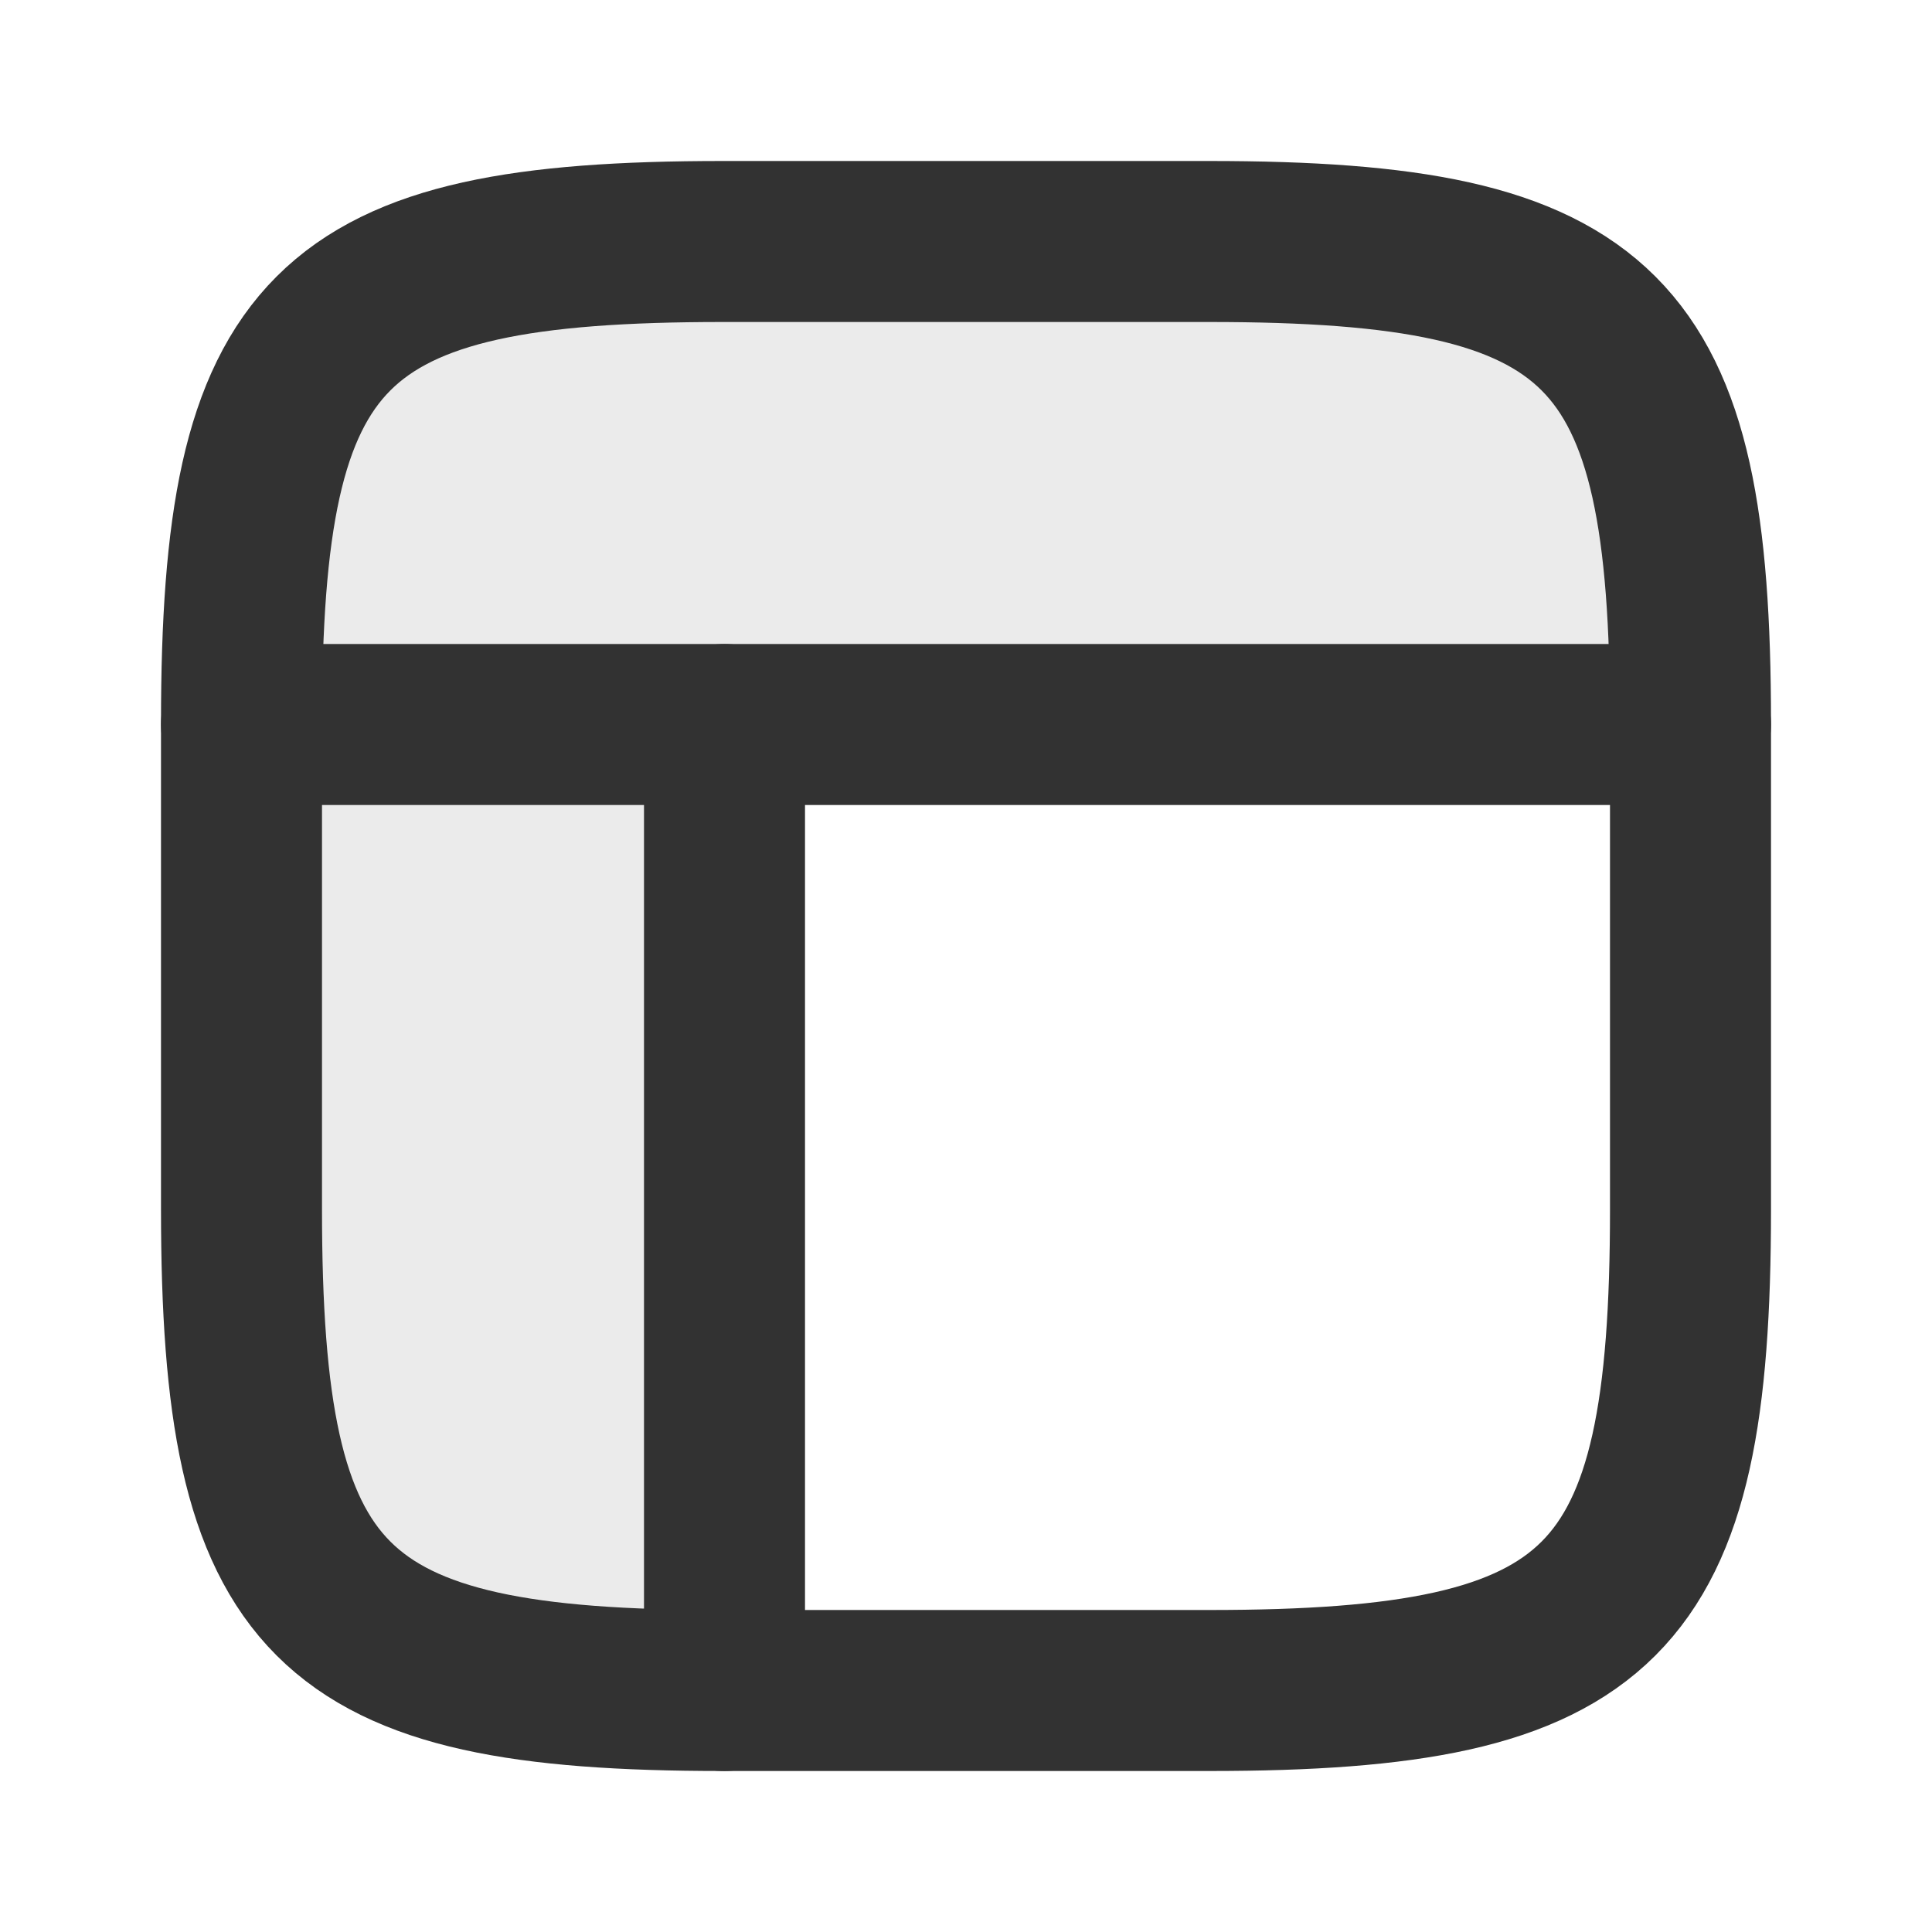
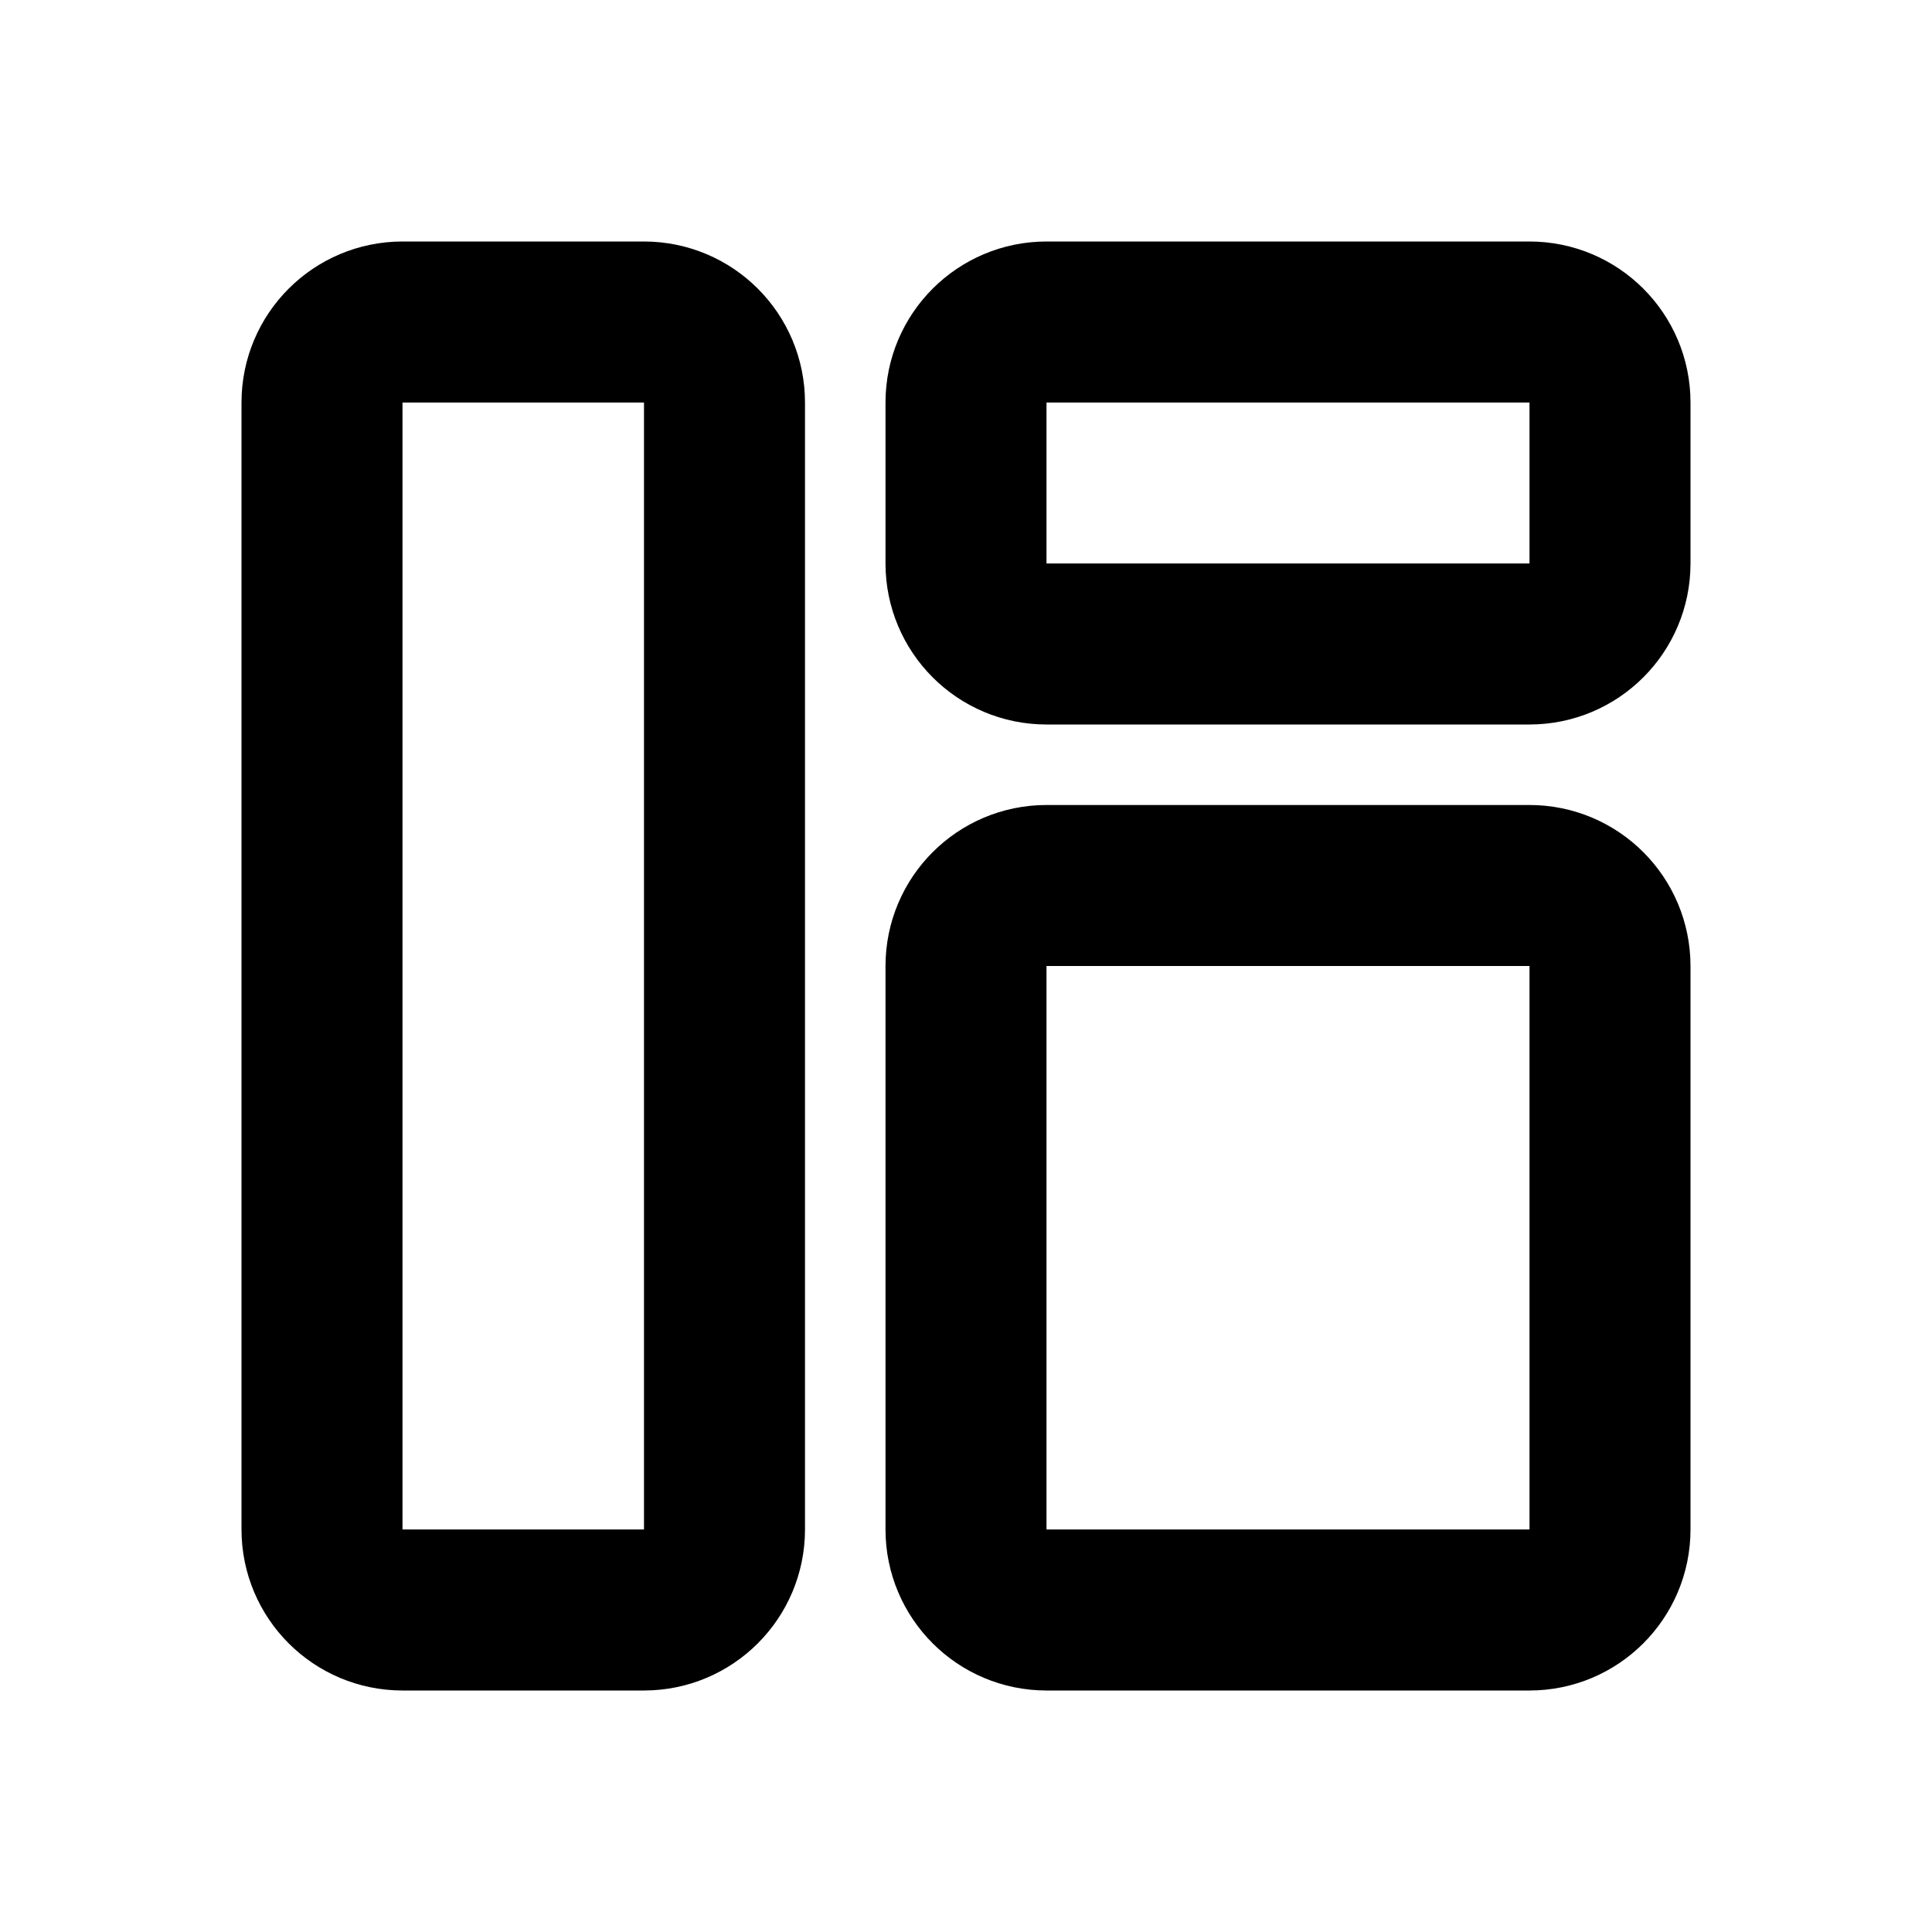
<svg xmlns="http://www.w3.org/2000/svg" width="800px" height="800px" viewBox="0 0 24 24" fill="none">
-   <path opacity="0.1" d="M8.976 3C4.055 3 3 4.055 3 8.976V15.024C3 19.945 4.055 21 8.976 21H9V9H21V8.976C21 4.055 19.945 3 15.024 3H8.976Z" fill="#323232" />
-   <path d="M3 8.976C3 4.055 4.055 3 8.976 3H15.024C19.945 3 21 4.055 21 8.976V15.024C21 19.945 19.945 21 15.024 21H8.976C4.055 21 3 19.945 3 15.024V8.976Z" stroke="#323232" stroke-width="2" />
-   <path d="M21 9L3 9" stroke="#323232" stroke-width="2" stroke-linecap="round" stroke-linejoin="round" />
-   <path d="M9 21L9 9" stroke="#323232" stroke-width="2" stroke-linecap="round" stroke-linejoin="round" />
+   <path d="M12 12C12 11.448 12.448 11 13 11H19C19.552 11 20 11.448 20 12V19C20 19.552 19.552 20 19 20H13C12.448 20 12 19.552 12 19V12Z" stroke="#000000" stroke-width="2" stroke-linecap="round" />
+   <path d="M4 5C4 4.448 4.448 4 5 4H8C8.552 4 9 4.448 9 5V19C9 19.552 8.552 20 8 20H5C4.448 20 4 19.552 4 19V5Z" stroke="#000000" stroke-width="2" stroke-linecap="round" />
+   <path d="M12 5C12 4.448 12.448 4 13 4H19C19.552 4 20 4.448 20 5V7C20 7.552 19.552 8 19 8H13C12.448 8 12 7.552 12 7V5Z" stroke="#000000" stroke-width="2" stroke-linecap="round" />
</svg>
